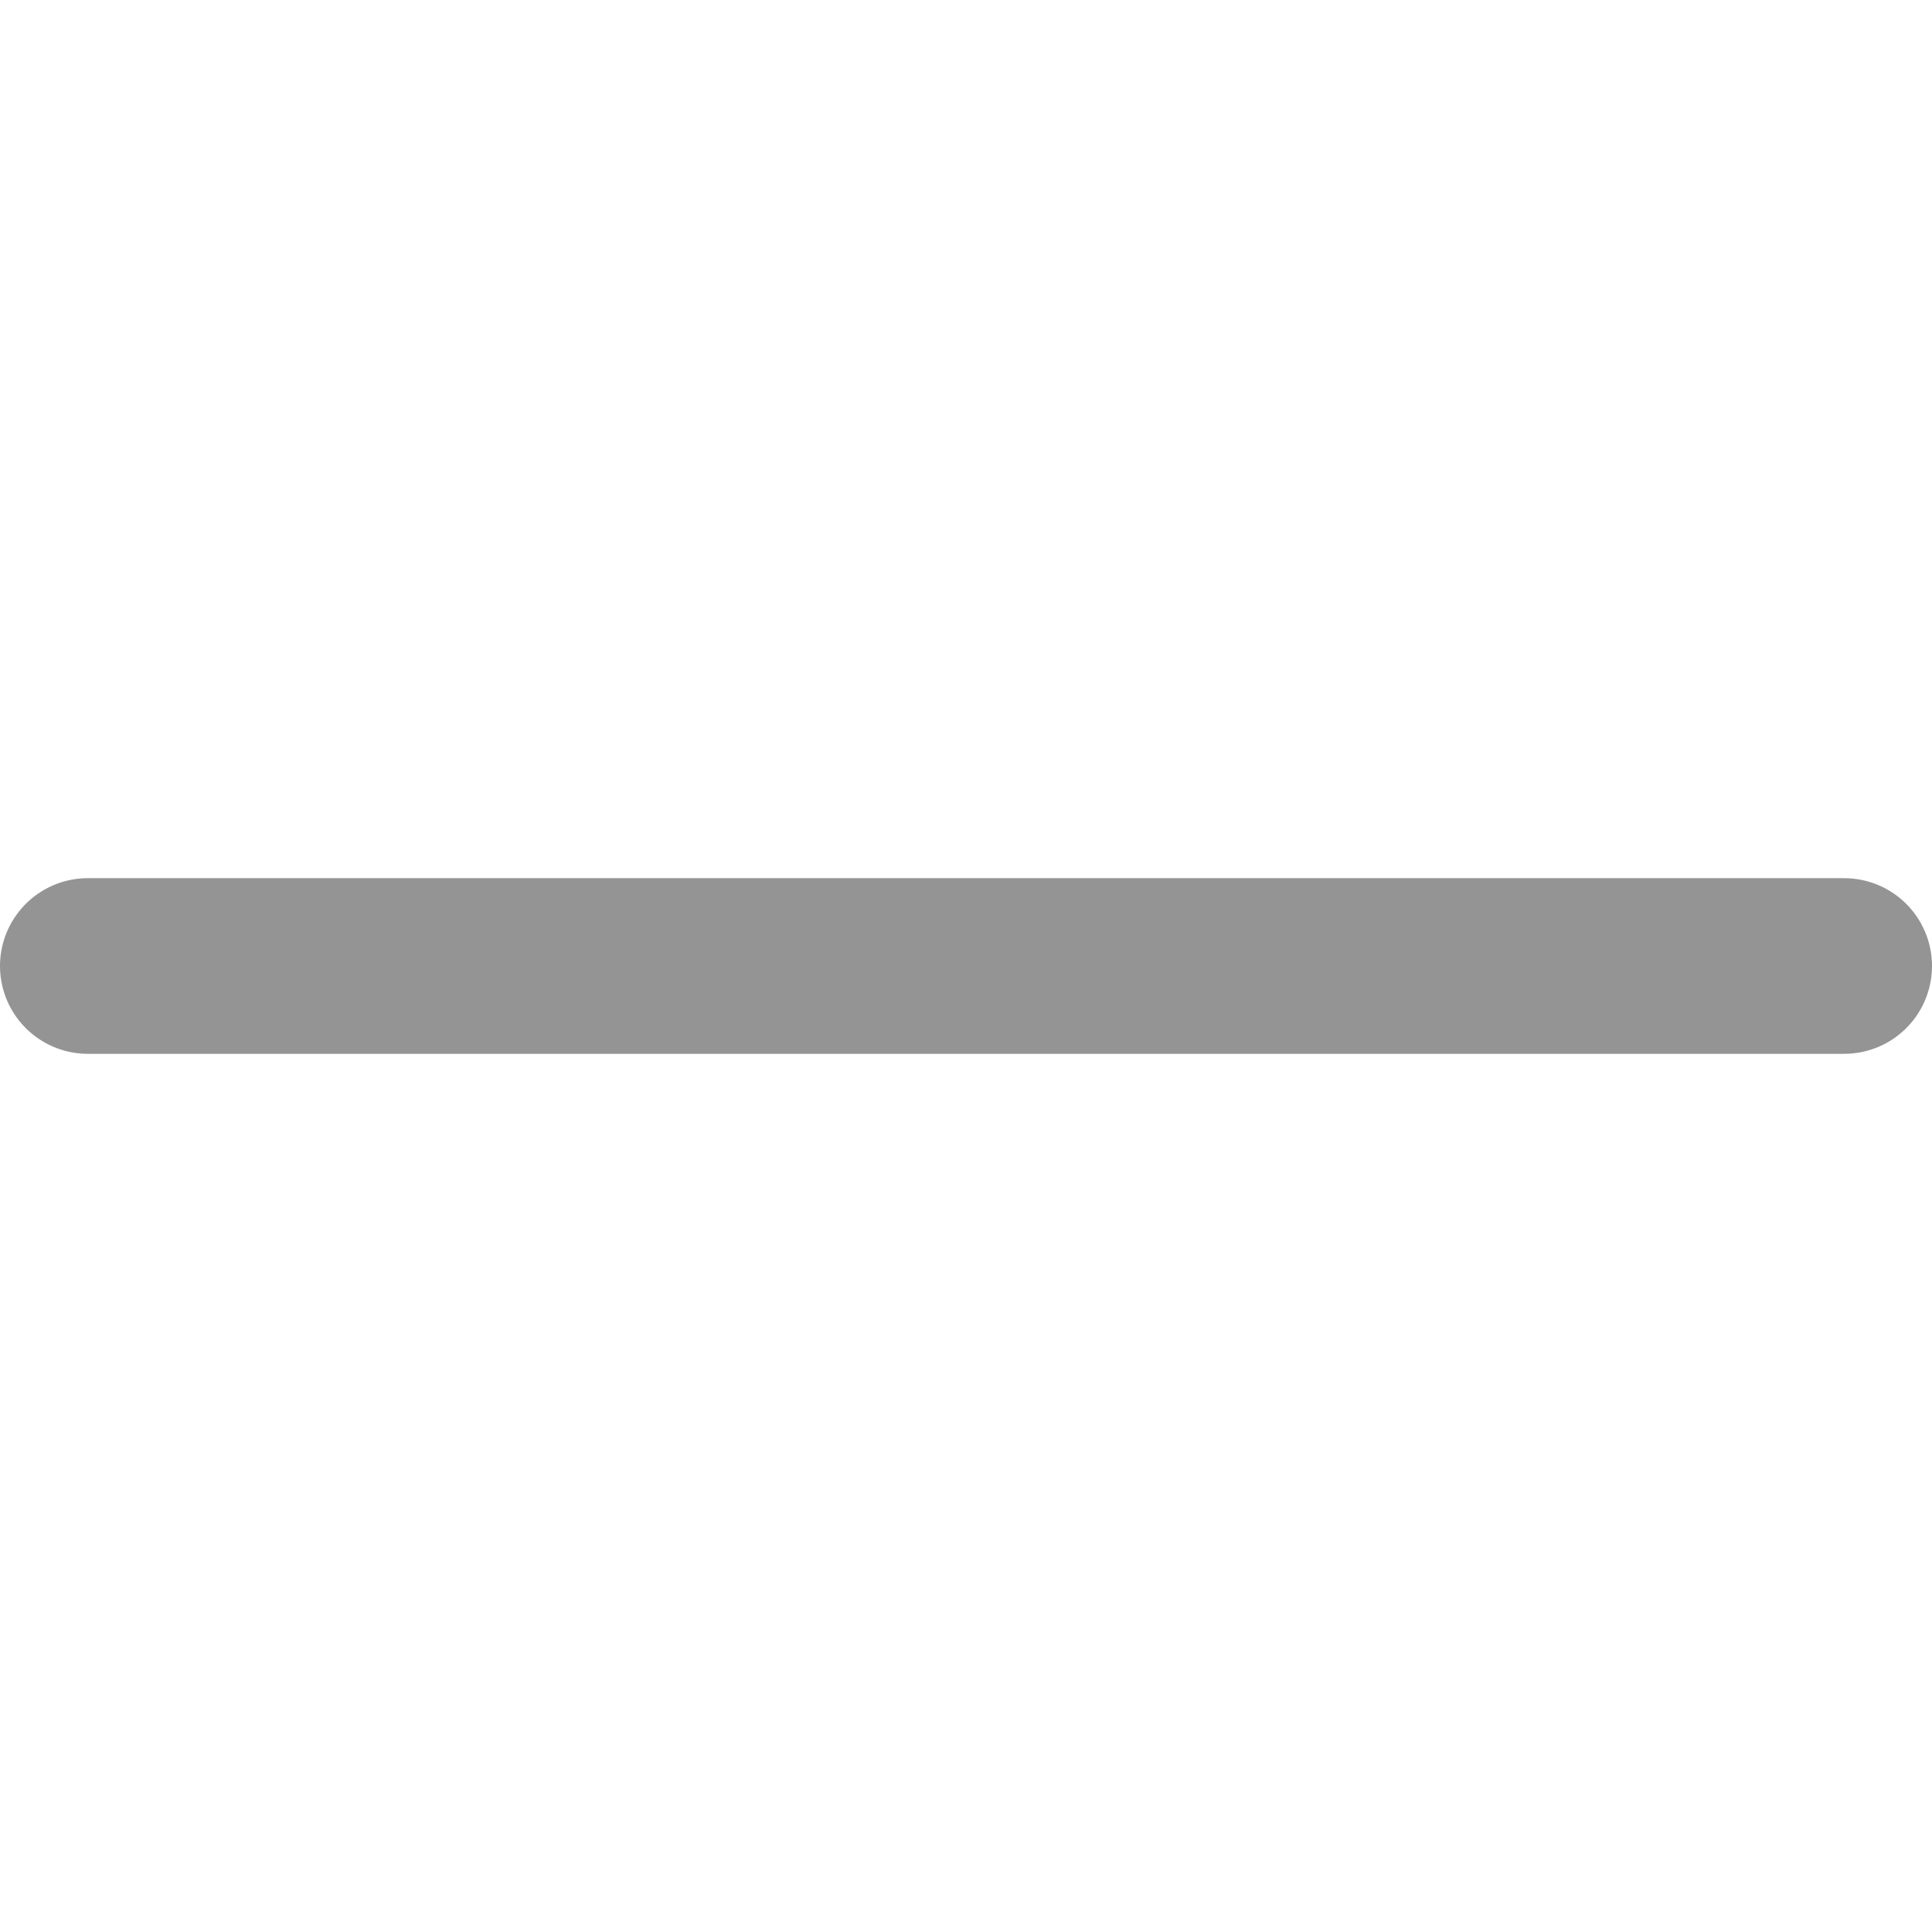
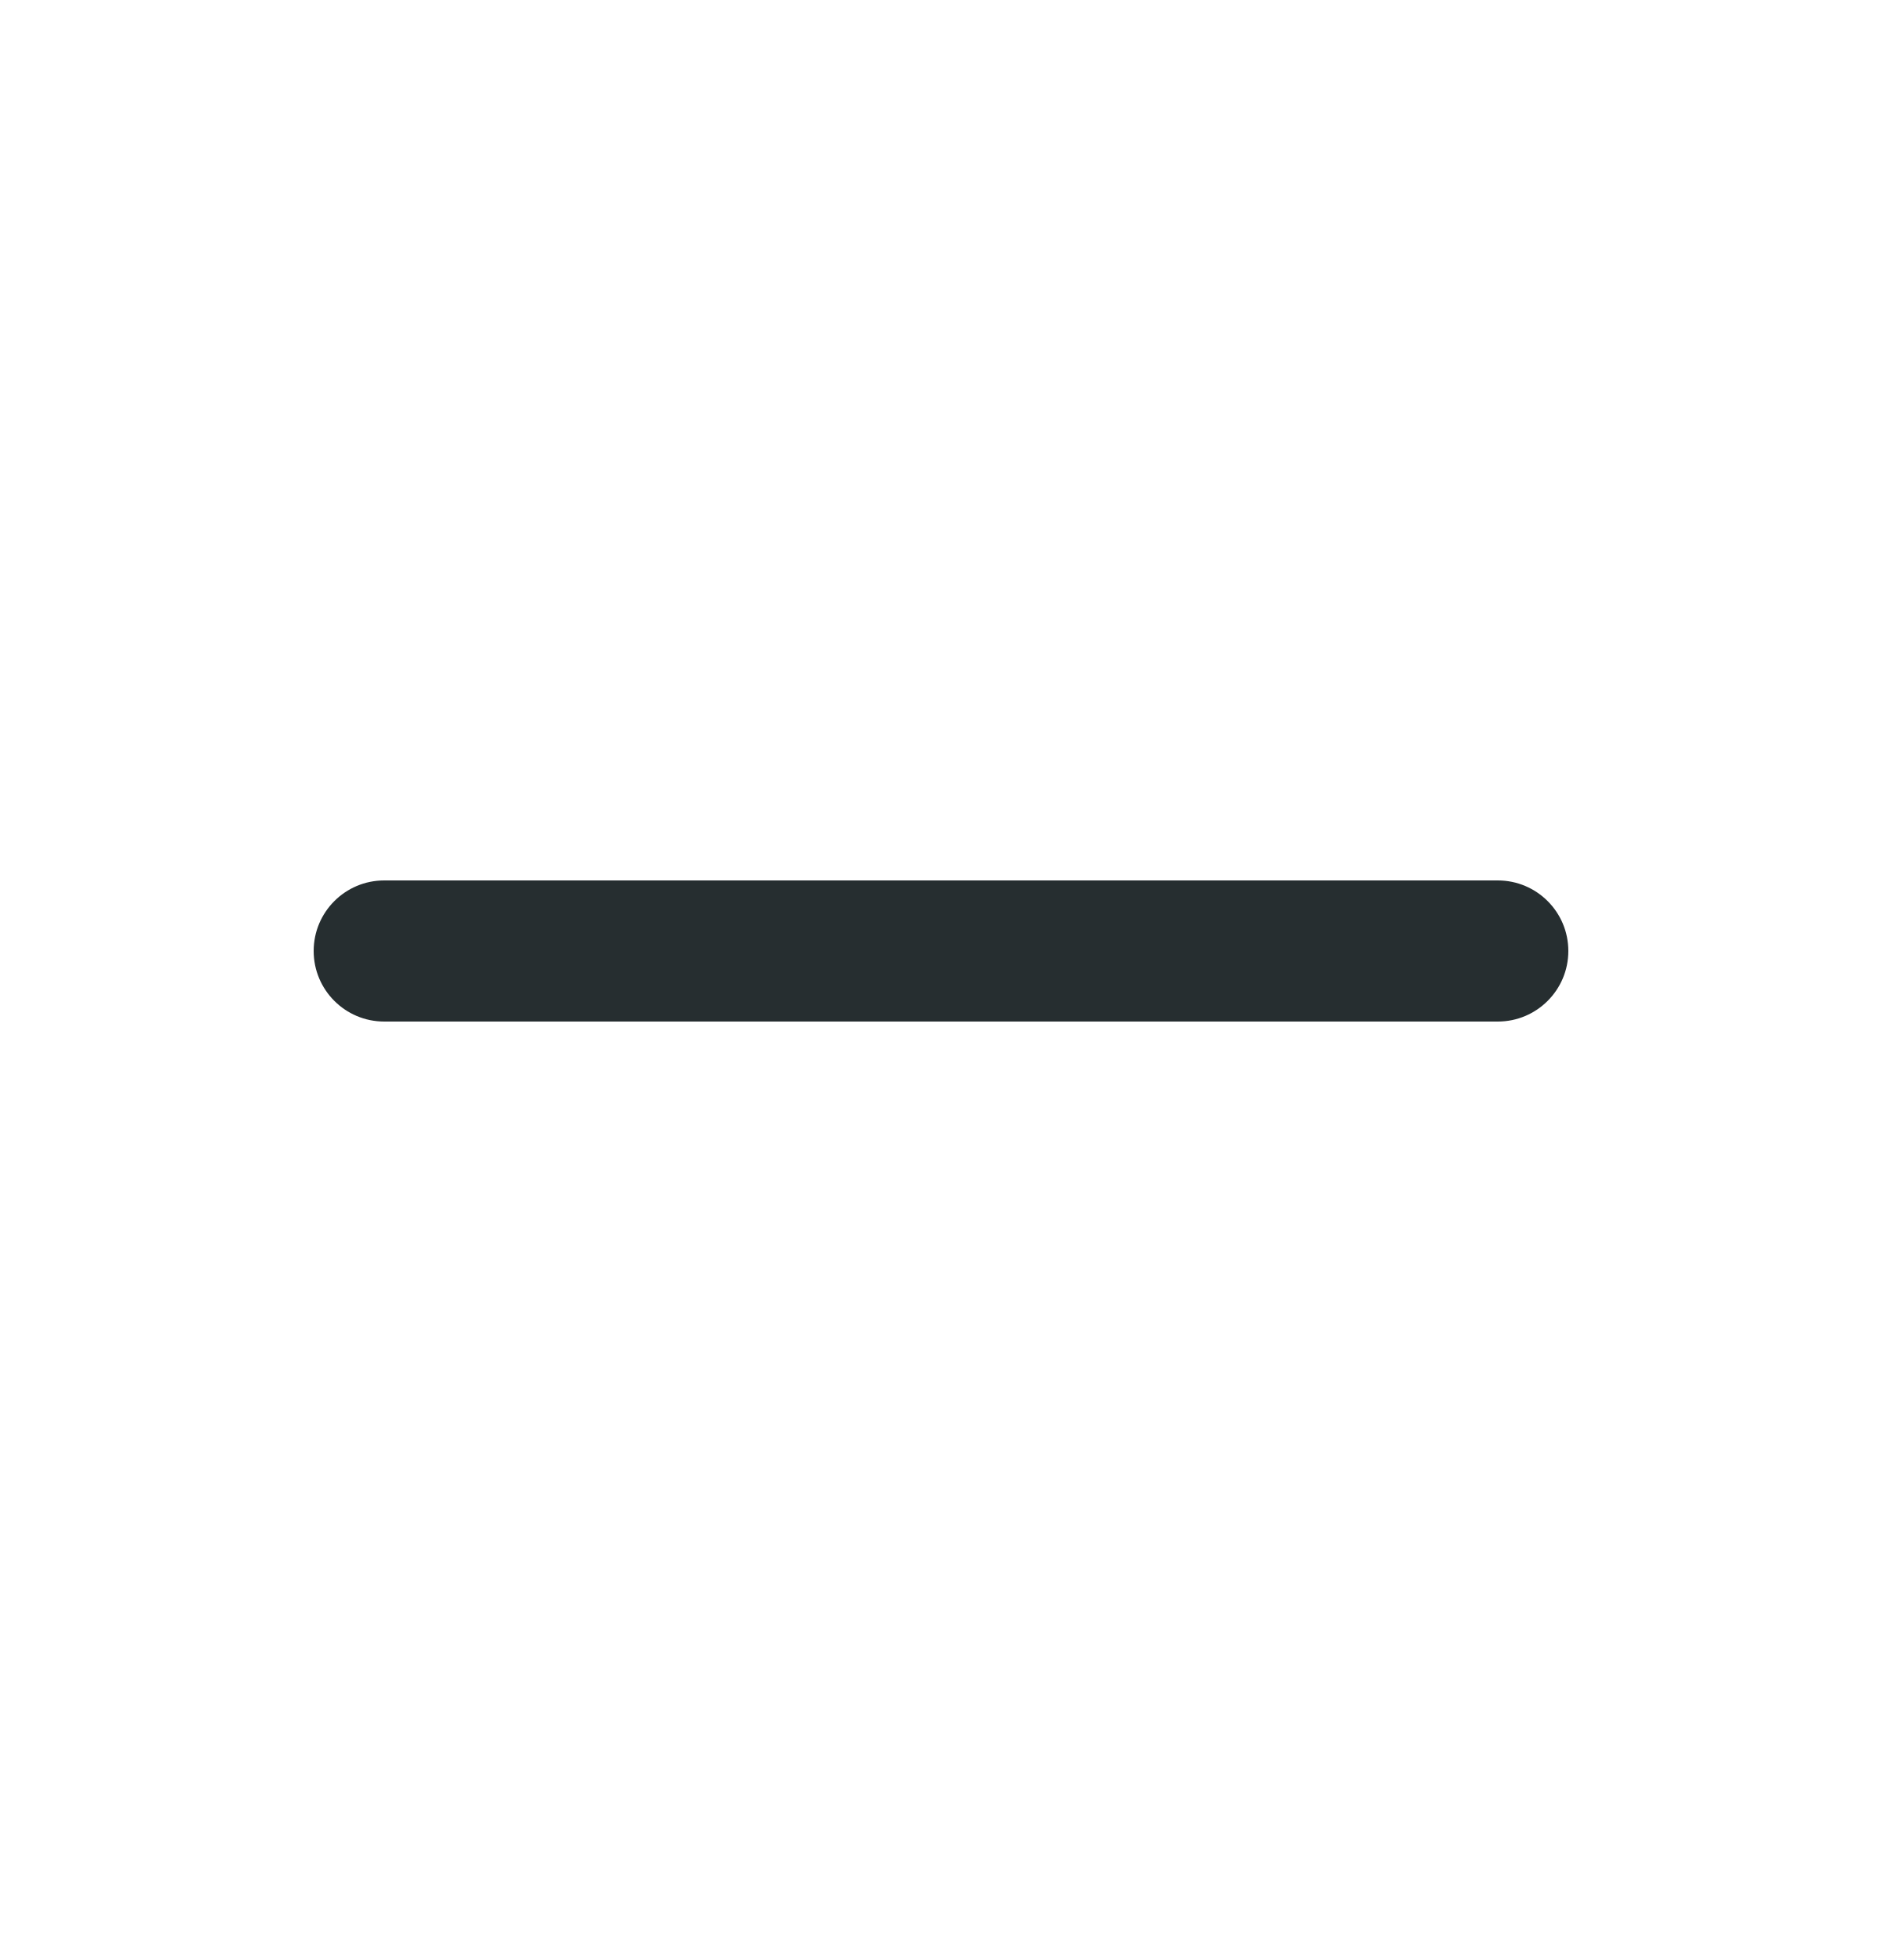
- <svg xmlns="http://www.w3.org/2000/svg" width="11" height="11" viewBox="0 0 11 11">
-   <line x1="0.5" y1="5.5" x2="10.5" y2="5.5" style="fill:none;stroke:#949494;stroke-linecap:round;stroke-linejoin:round" />
+ <svg xmlns="http://www.w3.org/2000/svg" width="24" height="25" viewBox="0 0 24 25" fill="none">
+   <path fill-rule="evenodd" clip-rule="evenodd" d="M4 12.13C4 11.633 4.403 11.23 4.9 11.23H19.1C19.597 11.23 20 11.633 20 12.13C20 12.627 19.597 13.03 19.1 13.03H4.9C4.403 13.03 4 12.627 4 12.13Z" fill="#262E30" />
</svg>
